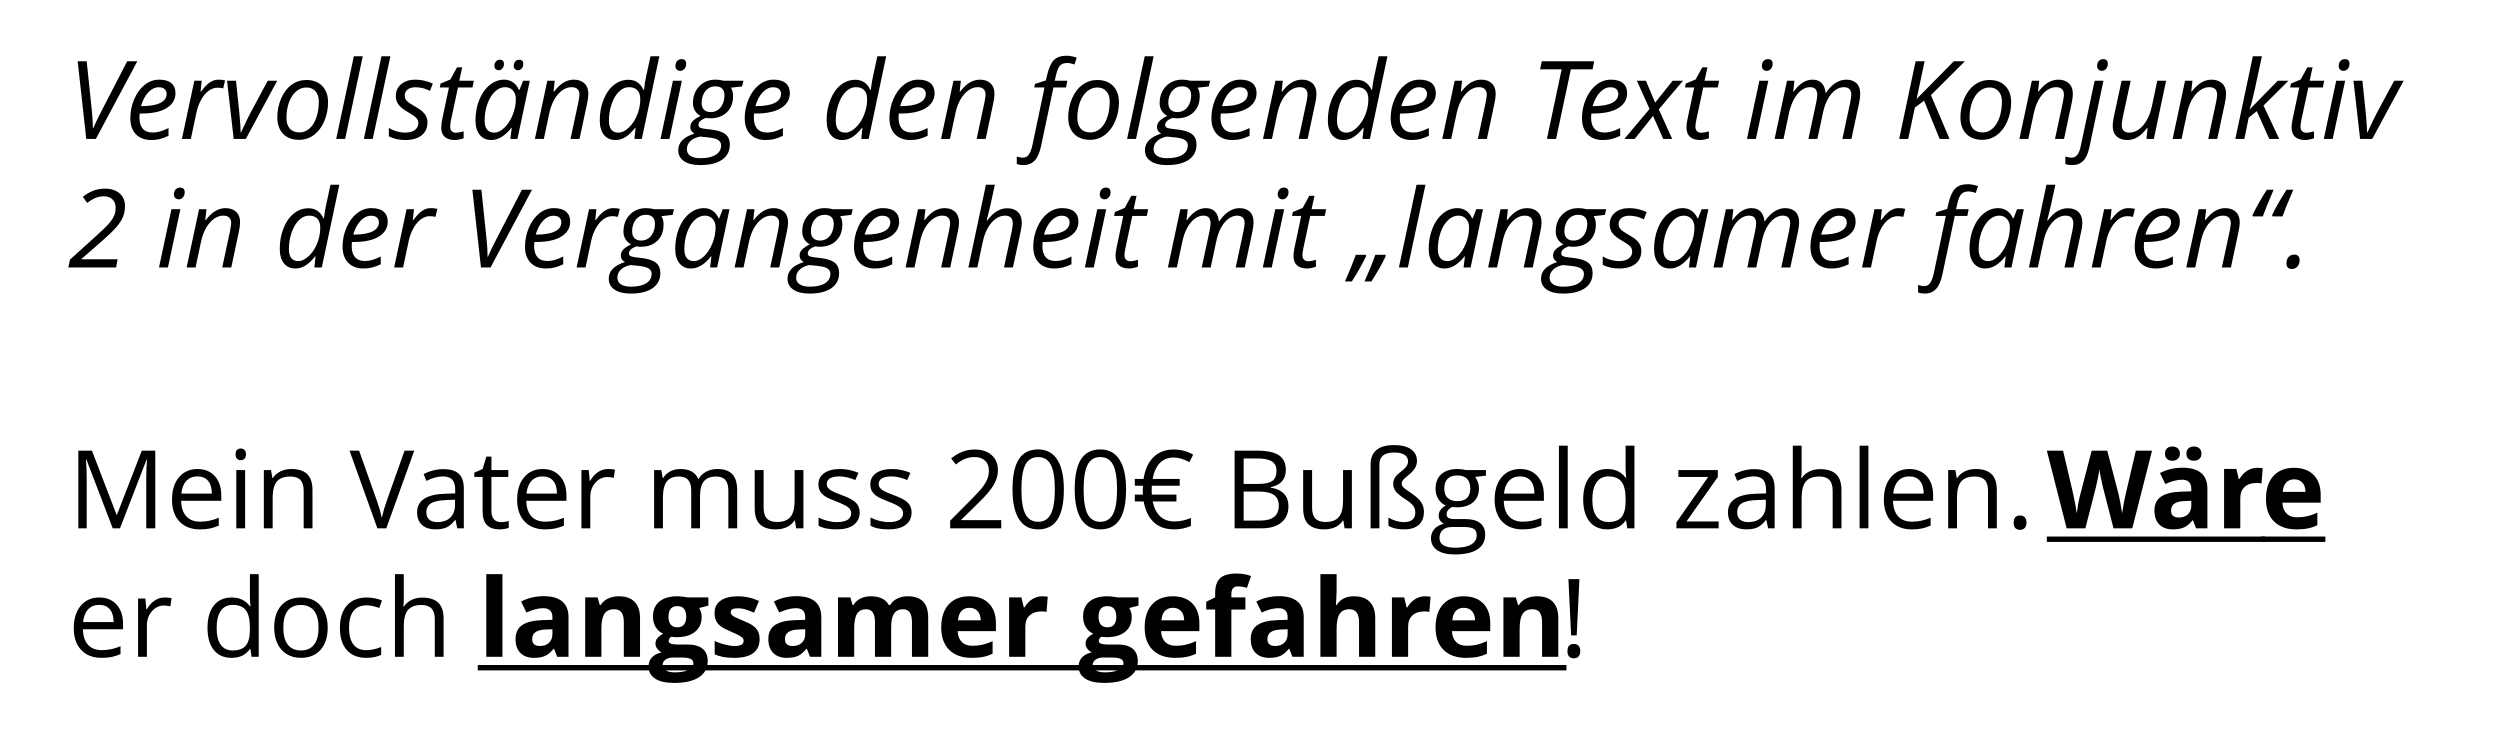
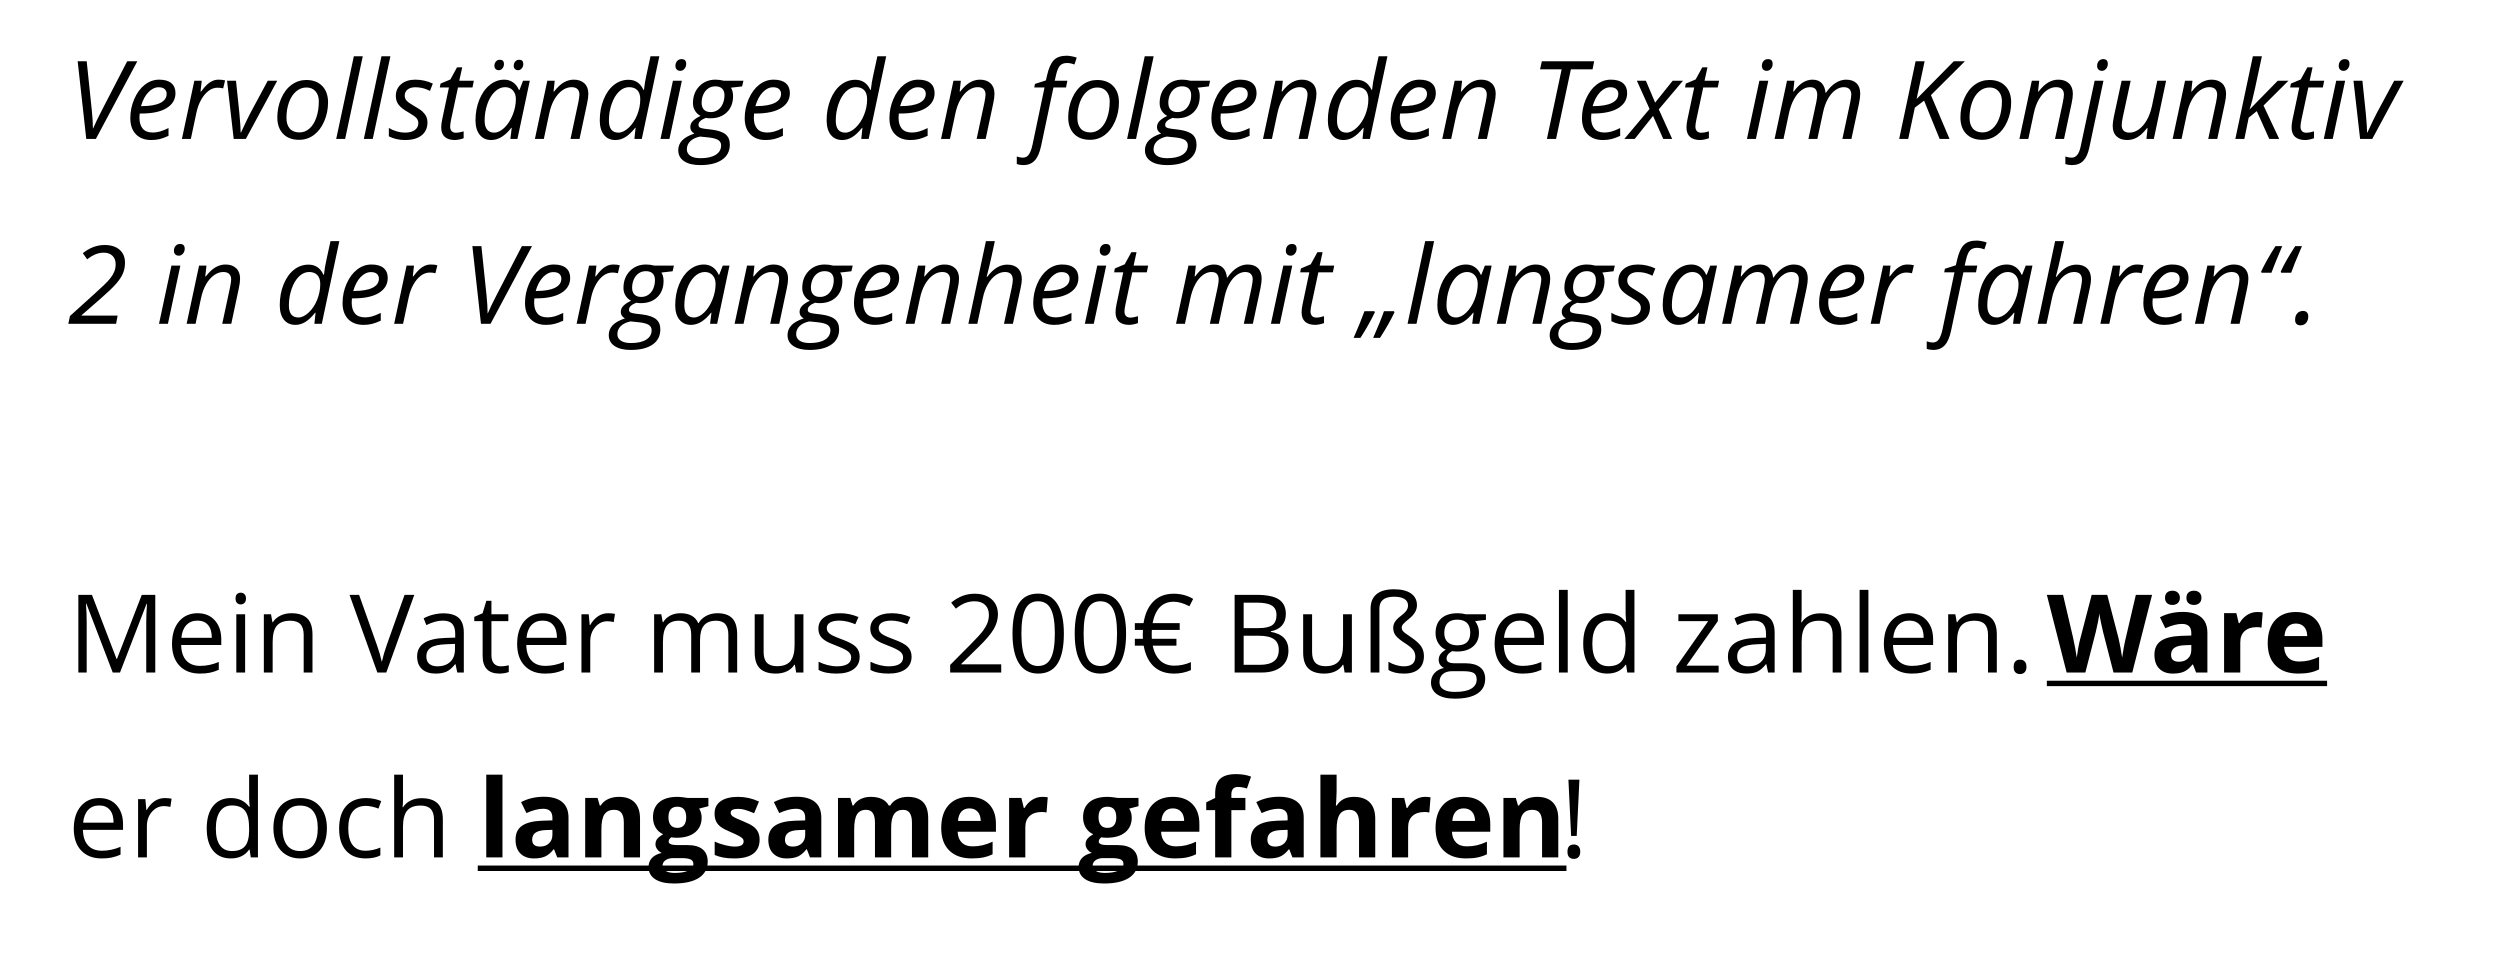
- <svg xmlns="http://www.w3.org/2000/svg" width="1907" height="573" xml:space="preserve" overflow="hidden">
+ <svg xmlns="http://www.w3.org/2000/svg" width="1907" height="729" xml:space="preserve" overflow="hidden">
  <g transform="translate(-1081 -811)">
    <g>
      <text fill="#000000" fill-opacity="1" font-family="Open Sans,Open Sans_MSFontService,sans-serif" font-style="italic" font-variant="normal" font-weight="400" font-stretch="normal" font-size="83" text-anchor="start" direction="ltr" writing-mode="lr-tb" unicode-bidi="normal" text-decoration="none" transform="matrix(1 0 0 1 1132.62 917)">Vervollständige den folgenden Text im Konjunktiv </text>
-       <text fill="#000000" fill-opacity="1" font-family="Open Sans,Open Sans_MSFontService,sans-serif" font-style="italic" font-variant="normal" font-weight="400" font-stretch="normal" font-size="83" text-anchor="start" direction="ltr" writing-mode="lr-tb" unicode-bidi="normal" text-decoration="none" transform="matrix(1 0 0 1 1132.62 1015)">2 in der Vergangenheit</text>
-       <text fill="#000000" fill-opacity="1" font-family="Open Sans,Open Sans_MSFontService,sans-serif" font-style="italic" font-variant="normal" font-weight="400" font-stretch="normal" font-size="83" text-anchor="start" direction="ltr" writing-mode="lr-tb" unicode-bidi="normal" text-decoration="none" transform="matrix(1 0 0 1 1969.49 1015)">mit</text>
-       <text fill="#000000" fill-opacity="1" font-family="Open Sans,Open Sans_MSFontService,sans-serif" font-style="italic" font-variant="normal" font-weight="400" font-stretch="normal" font-size="83" text-anchor="start" direction="ltr" writing-mode="lr-tb" unicode-bidi="normal" text-decoration="none" transform="matrix(1 0 0 1 2111 1015)">„langsamer fahren“. </text>
-       <text fill="#000000" fill-opacity="1" font-family="Open Sans,Open Sans_MSFontService,sans-serif" font-style="normal" font-variant="normal" font-weight="400" font-stretch="normal" font-size="83" text-anchor="start" direction="ltr" writing-mode="lr-tb" unicode-bidi="normal" text-decoration="none" transform="matrix(1 0 0 1 1132.62 1214)">Mein Vater muss 200€ Bußgeld zahlen. </text>
-       <text fill="#000000" fill-opacity="1" font-family="Open Sans,Open Sans_MSFontService,sans-serif" font-style="normal" font-variant="normal" font-weight="700" font-stretch="normal" font-size="83" text-anchor="start" direction="ltr" writing-mode="lr-tb" unicode-bidi="normal" text-decoration="underline" transform="matrix(1 0 0 1 2642.33 1214)">Wär</text>
-       <text fill="#000000" fill-opacity="1" font-family="Open Sans,Open Sans_MSFontService,sans-serif" font-style="normal" font-variant="normal" font-weight="700" font-stretch="normal" font-size="83" text-anchor="start" direction="ltr" writing-mode="lr-tb" unicode-bidi="normal" text-decoration="underline" transform="matrix(1 0 0 1 2805.75 1214)">e</text>
-       <text fill="#000000" fill-opacity="1" font-family="Open Sans,Open Sans_MSFontService,sans-serif" font-style="normal" font-variant="normal" font-weight="400" font-stretch="normal" font-size="83" text-anchor="start" direction="ltr" writing-mode="lr-tb" unicode-bidi="normal" text-decoration="none" transform="matrix(1 0 0 1 1132.62 1312)">er doch </text>
-       <text fill="#000000" fill-opacity="1" font-family="Open Sans,Open Sans_MSFontService,sans-serif" font-style="normal" font-variant="normal" font-weight="700" font-stretch="normal" font-size="83" text-anchor="start" direction="ltr" writing-mode="lr-tb" unicode-bidi="normal" text-decoration="underline" transform="matrix(1 0 0 1 1445.44 1312)">langsamer gefahren</text>
-       <text fill="#000000" fill-opacity="1" font-family="Open Sans,Open Sans_MSFontService,sans-serif" font-style="normal" font-variant="normal" font-weight="400" font-stretch="normal" font-size="83" text-anchor="start" direction="ltr" writing-mode="lr-tb" unicode-bidi="normal" text-decoration="none" transform="matrix(1 0 0 1 2270.5 1312)">!</text>
+       <text fill="#000000" fill-opacity="1" font-family="Open Sans,Open Sans_MSFontService,sans-serif" font-style="italic" font-variant="normal" font-weight="400" font-stretch="normal" font-size="83" text-anchor="start" direction="ltr" writing-mode="lr-tb" unicode-bidi="normal" text-decoration="none" transform="matrix(1 0 0 1 1132.62 1058)">2 in der Vergangenheit mit „langsamer fahren“. </text>
+       <text fill="#000000" fill-opacity="1" font-family="Open Sans,Open Sans_MSFontService,sans-serif" font-style="normal" font-variant="normal" font-weight="400" font-stretch="normal" font-size="83" text-anchor="start" direction="ltr" writing-mode="lr-tb" unicode-bidi="normal" text-decoration="none" transform="matrix(1 0 0 1 1132.62 1324)">Mein Vater muss 200€ Bußgeld zahlen. </text>
+       <text fill="#000000" fill-opacity="1" font-family="Open Sans,Open Sans_MSFontService,sans-serif" font-style="normal" font-variant="normal" font-weight="700" font-stretch="normal" font-size="83" text-anchor="start" direction="ltr" writing-mode="lr-tb" unicode-bidi="normal" text-decoration="underline" transform="matrix(1 0 0 1 2642.33 1324)">Wäre</text>
+       <text fill="#000000" fill-opacity="1" font-family="Open Sans,Open Sans_MSFontService,sans-serif" font-style="normal" font-variant="normal" font-weight="400" font-stretch="normal" font-size="83" text-anchor="start" direction="ltr" writing-mode="lr-tb" unicode-bidi="normal" text-decoration="none" transform="matrix(1 0 0 1 1132.62 1465)">er </text>
+       <text fill="#000000" fill-opacity="1" font-family="Open Sans,Open Sans_MSFontService,sans-serif" font-style="normal" font-variant="normal" font-weight="400" font-stretch="normal" font-size="83" text-anchor="start" direction="ltr" writing-mode="lr-tb" unicode-bidi="normal" text-decoration="none" transform="matrix(1 0 0 1 1234.03 1465)">doch </text>
+       <text fill="#000000" fill-opacity="1" font-family="Open Sans,Open Sans_MSFontService,sans-serif" font-style="normal" font-variant="normal" font-weight="700" font-stretch="normal" font-size="83" text-anchor="start" direction="ltr" writing-mode="lr-tb" unicode-bidi="normal" text-decoration="underline" transform="matrix(1 0 0 1 1445.44 1465)">langsamer gefahren</text>
+       <text fill="#000000" fill-opacity="1" font-family="Open Sans,Open Sans_MSFontService,sans-serif" font-style="normal" font-variant="normal" font-weight="400" font-stretch="normal" font-size="83" text-anchor="start" direction="ltr" writing-mode="lr-tb" unicode-bidi="normal" text-decoration="none" transform="matrix(1 0 0 1 2270.5 1465)">!</text>
    </g>
  </g>
</svg>
